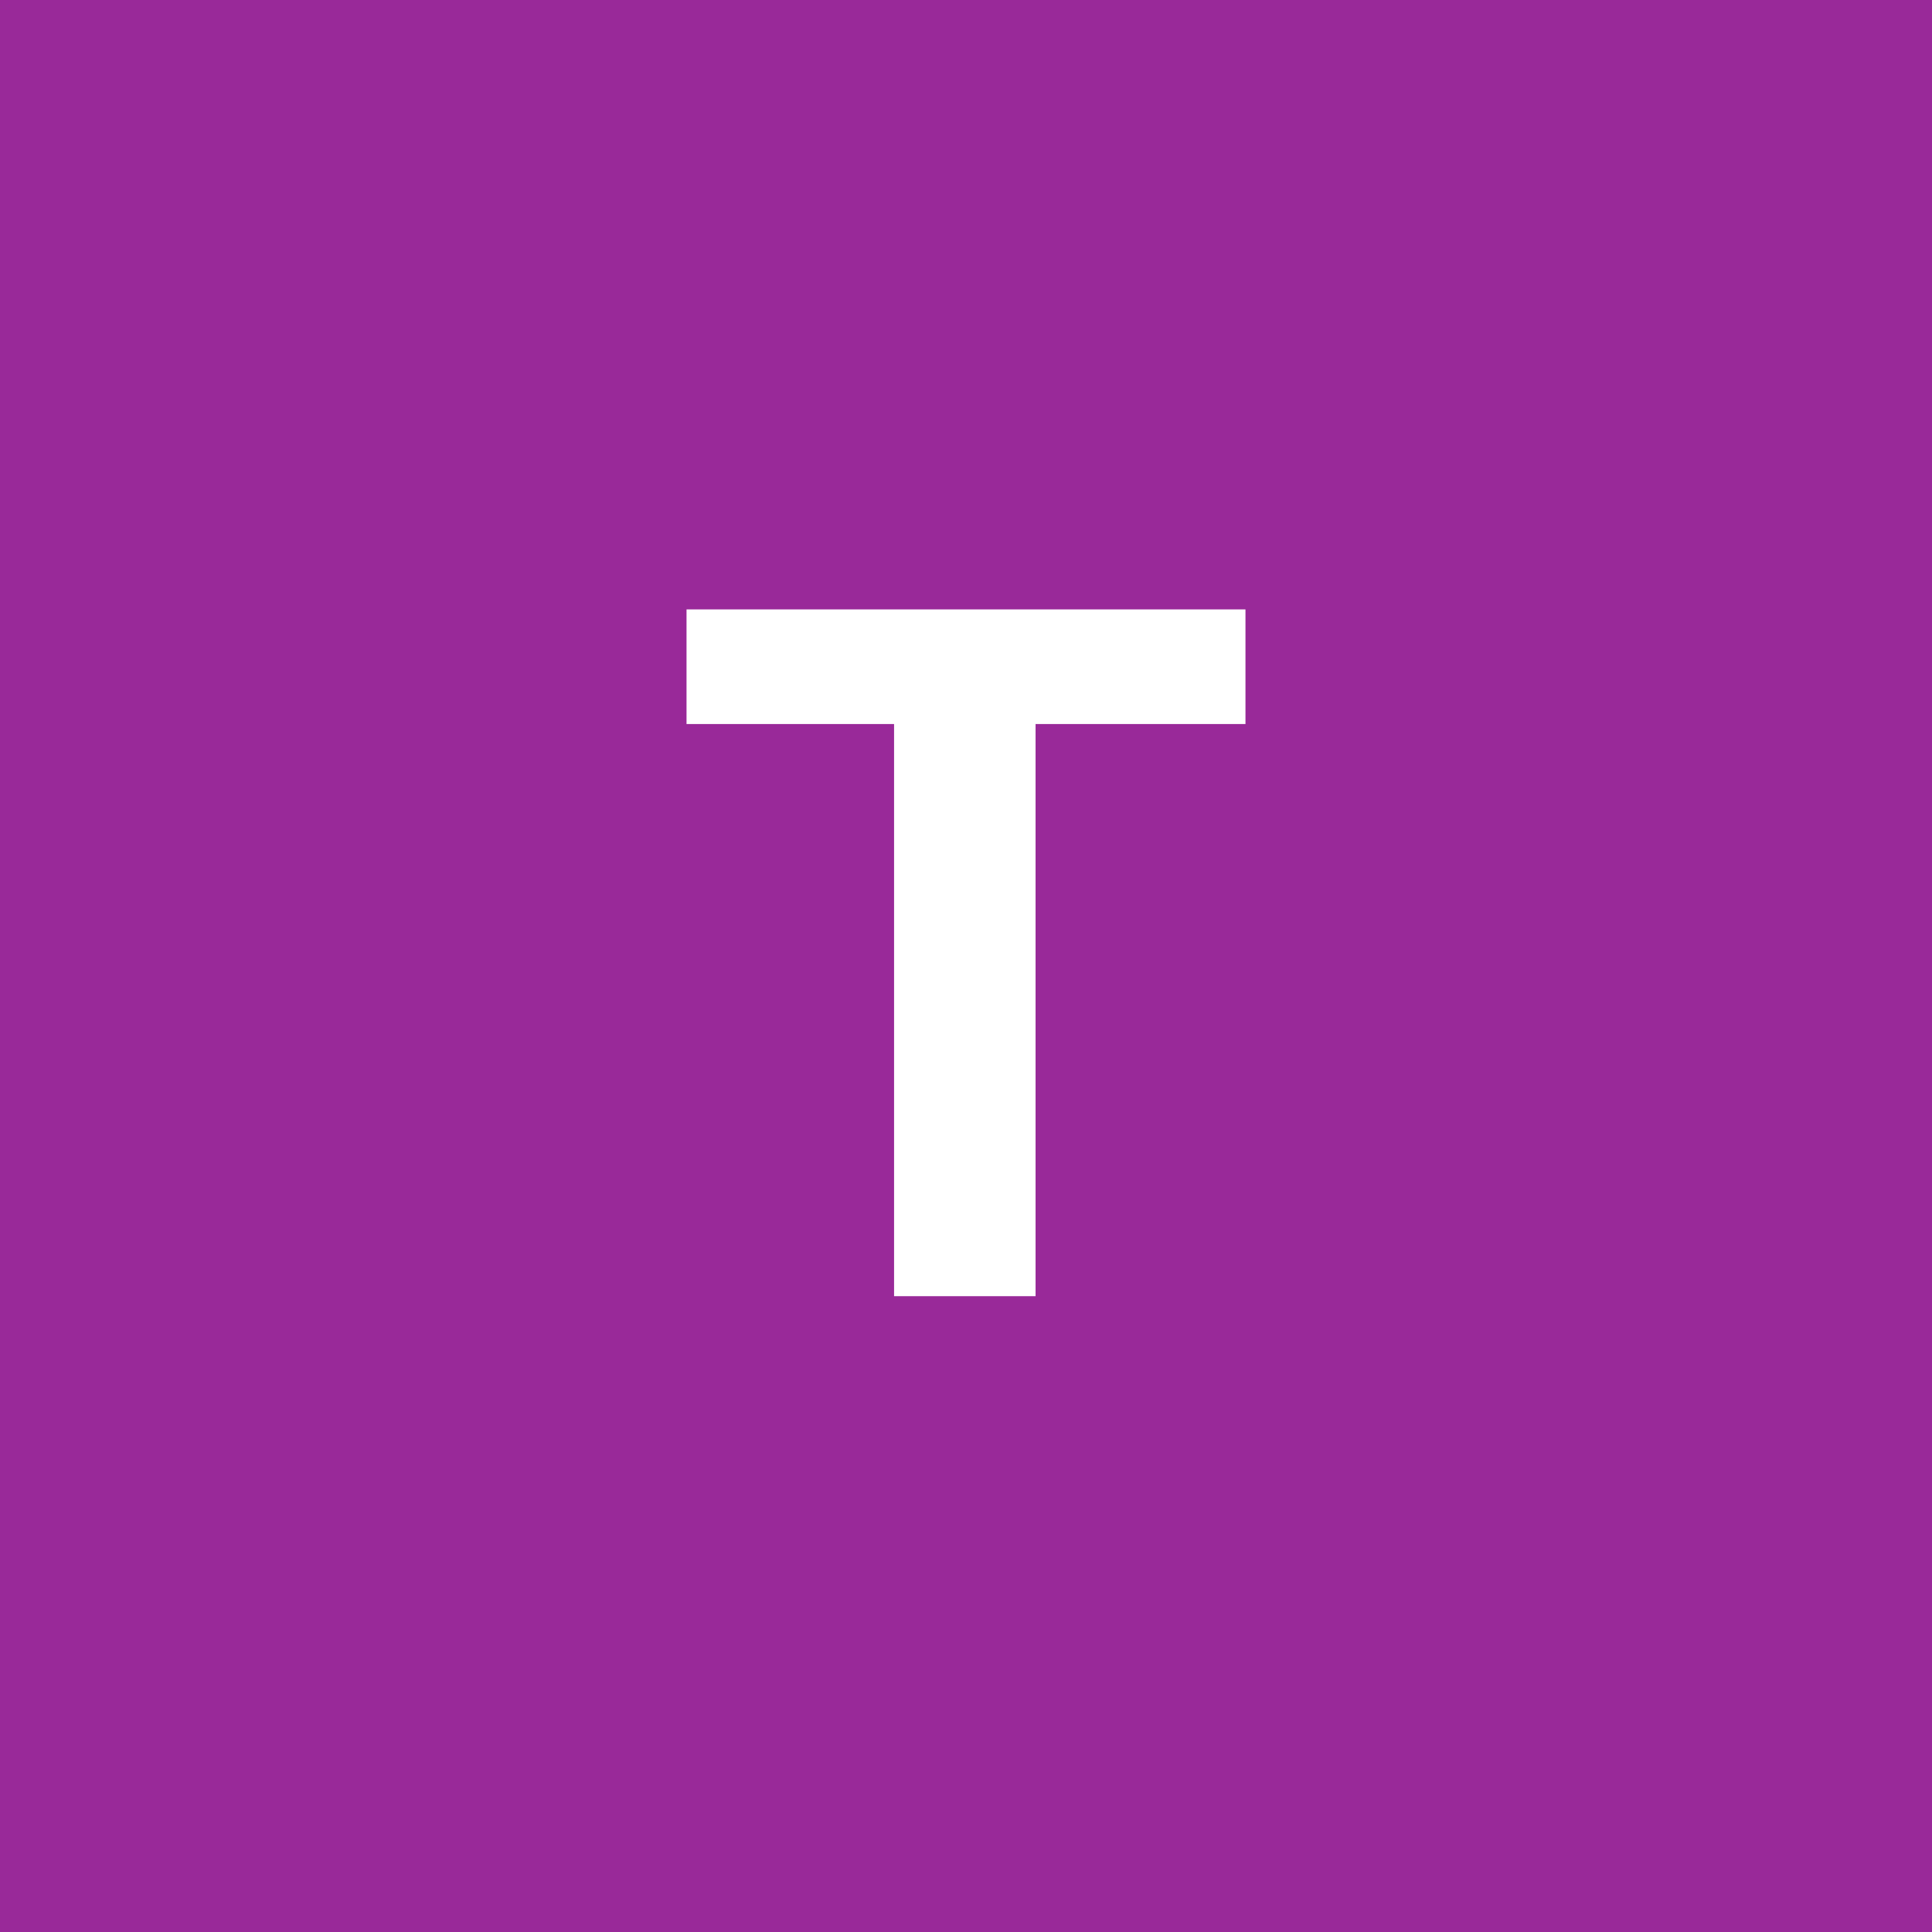
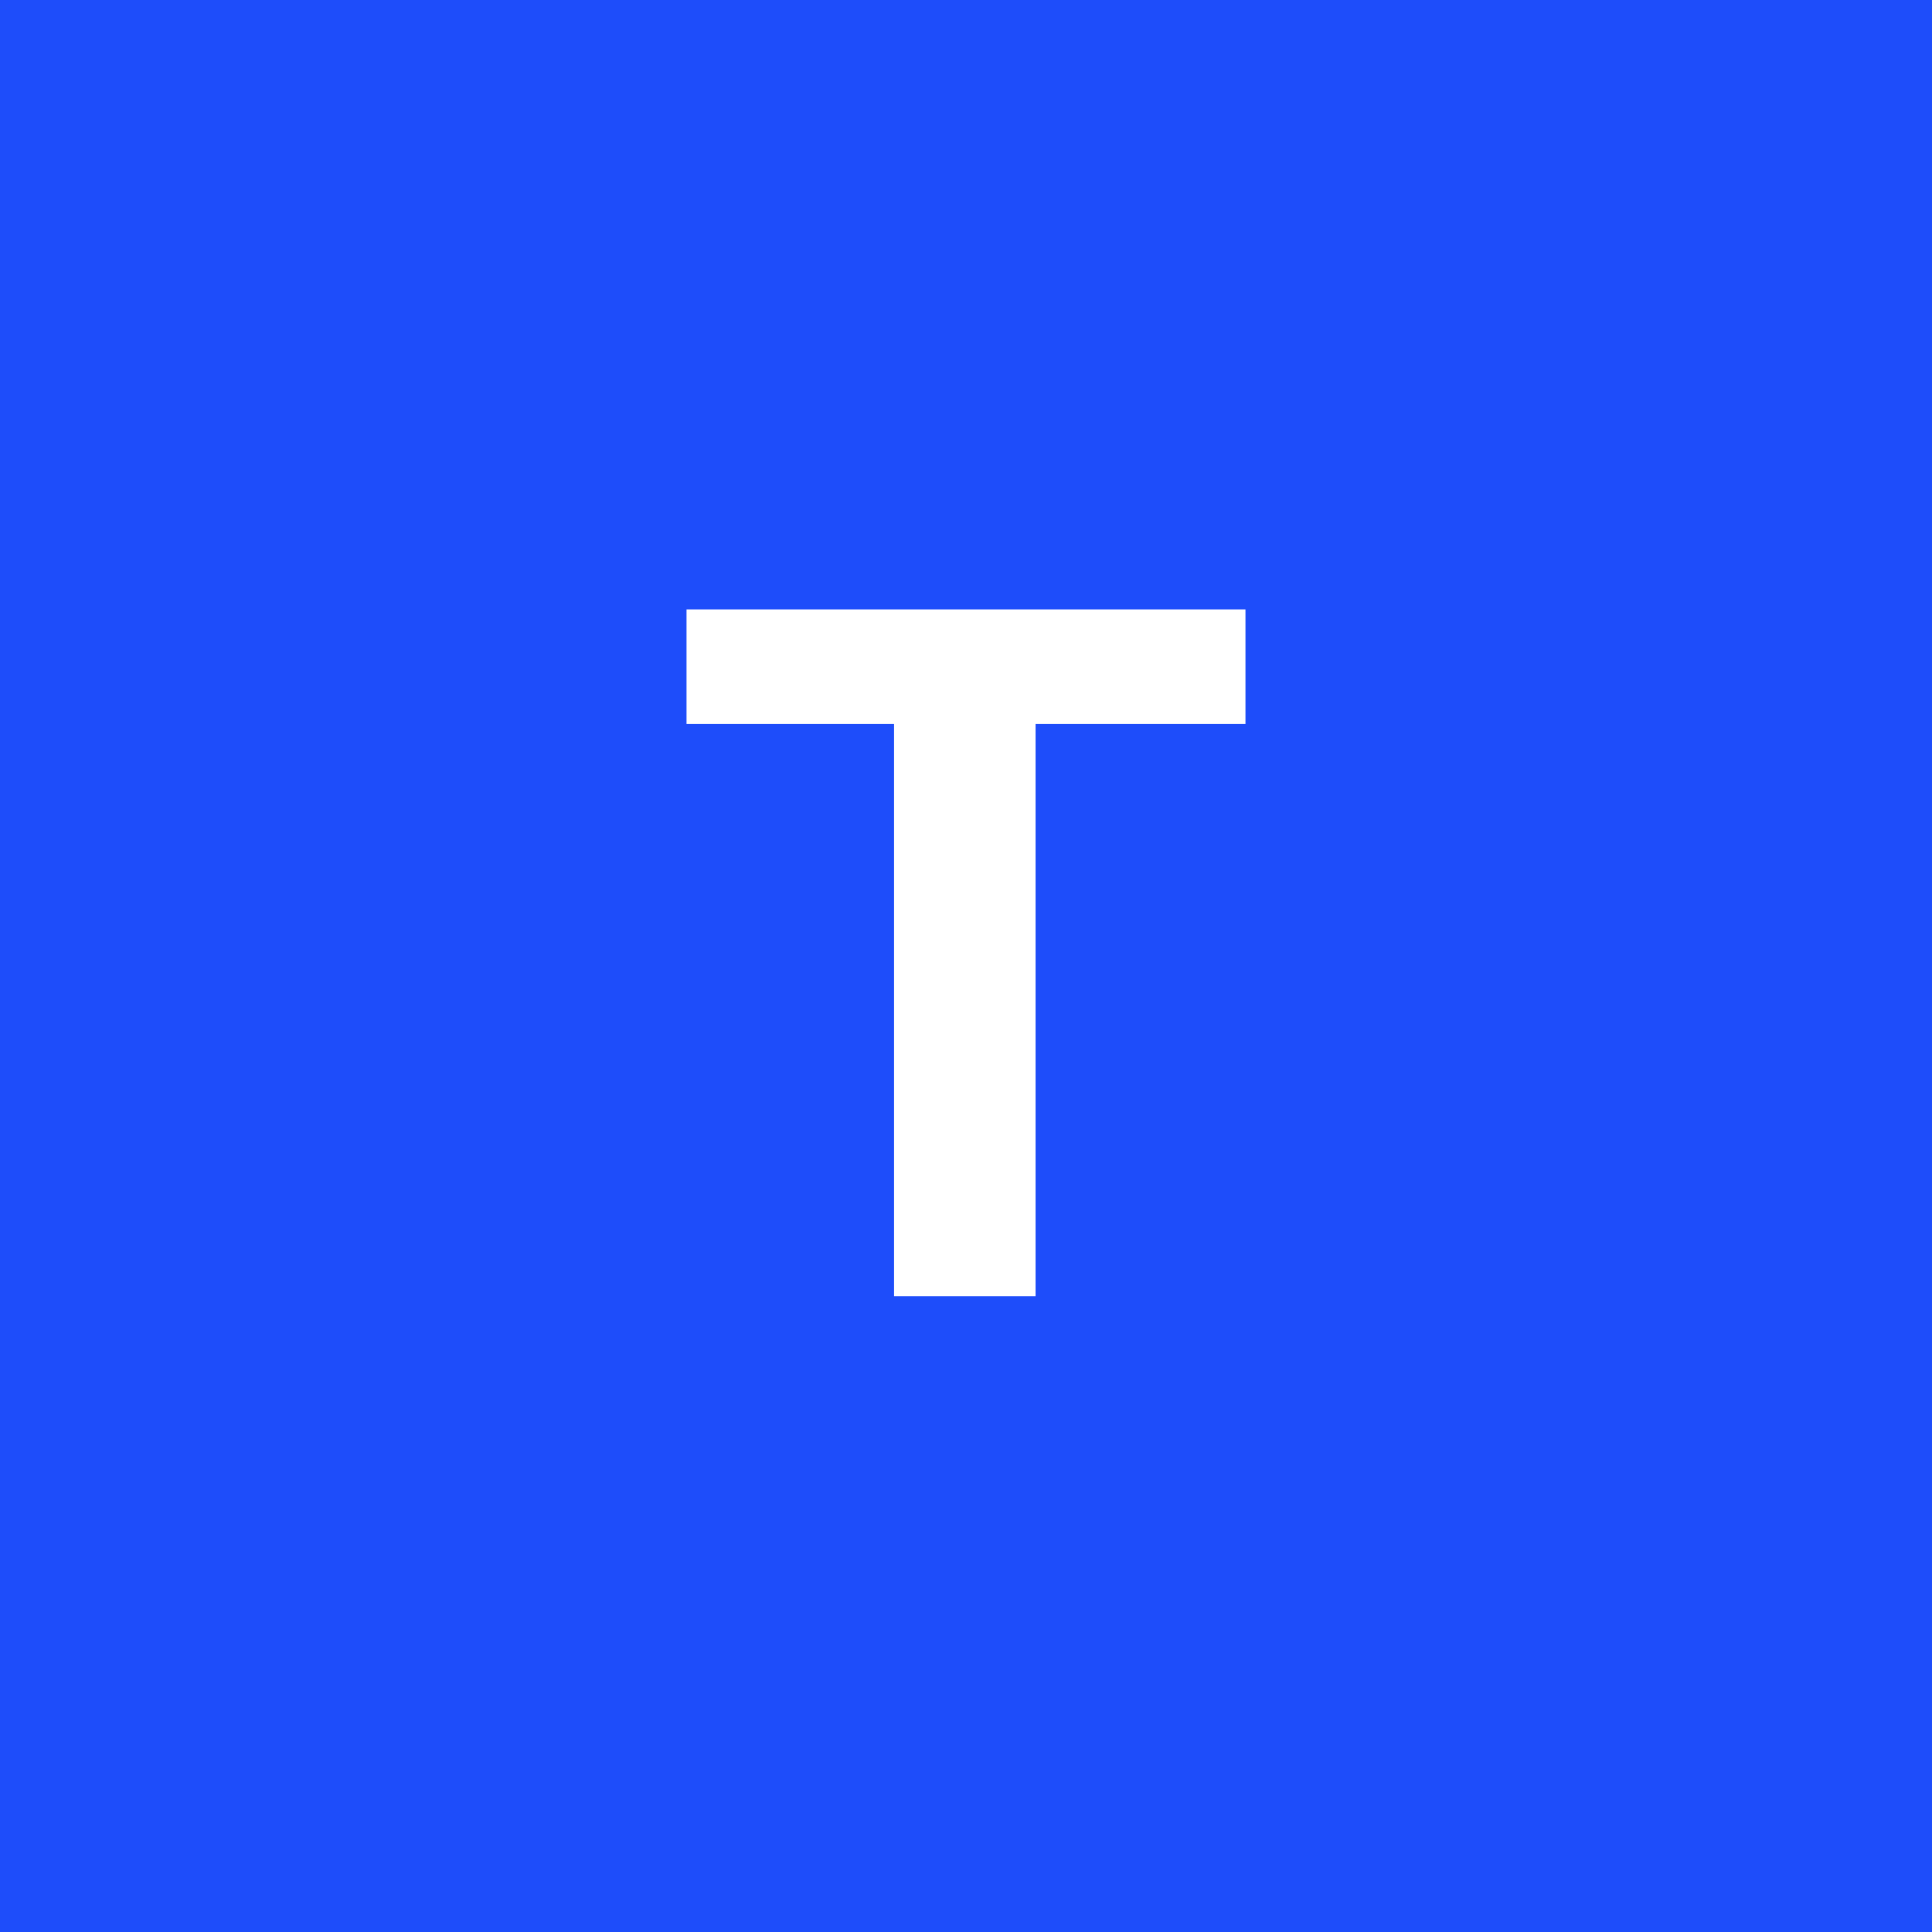
<svg xmlns="http://www.w3.org/2000/svg" viewBox="0 0 512 512" role="img" aria-label="Tontine.SY">
-   <rect width="512" height="512" fill="#992999" />
+   <rect width="512" height="512" fill="#1E4DFA" />
  <text x="256" y="256" fill="#ffffff" font-family="-apple-system, BlinkMacSystemFont, Segoe UI, Roboto, sans-serif" font-size="256" font-weight="600" text-anchor="middle" dominant-baseline="central">T</text>
</svg>
